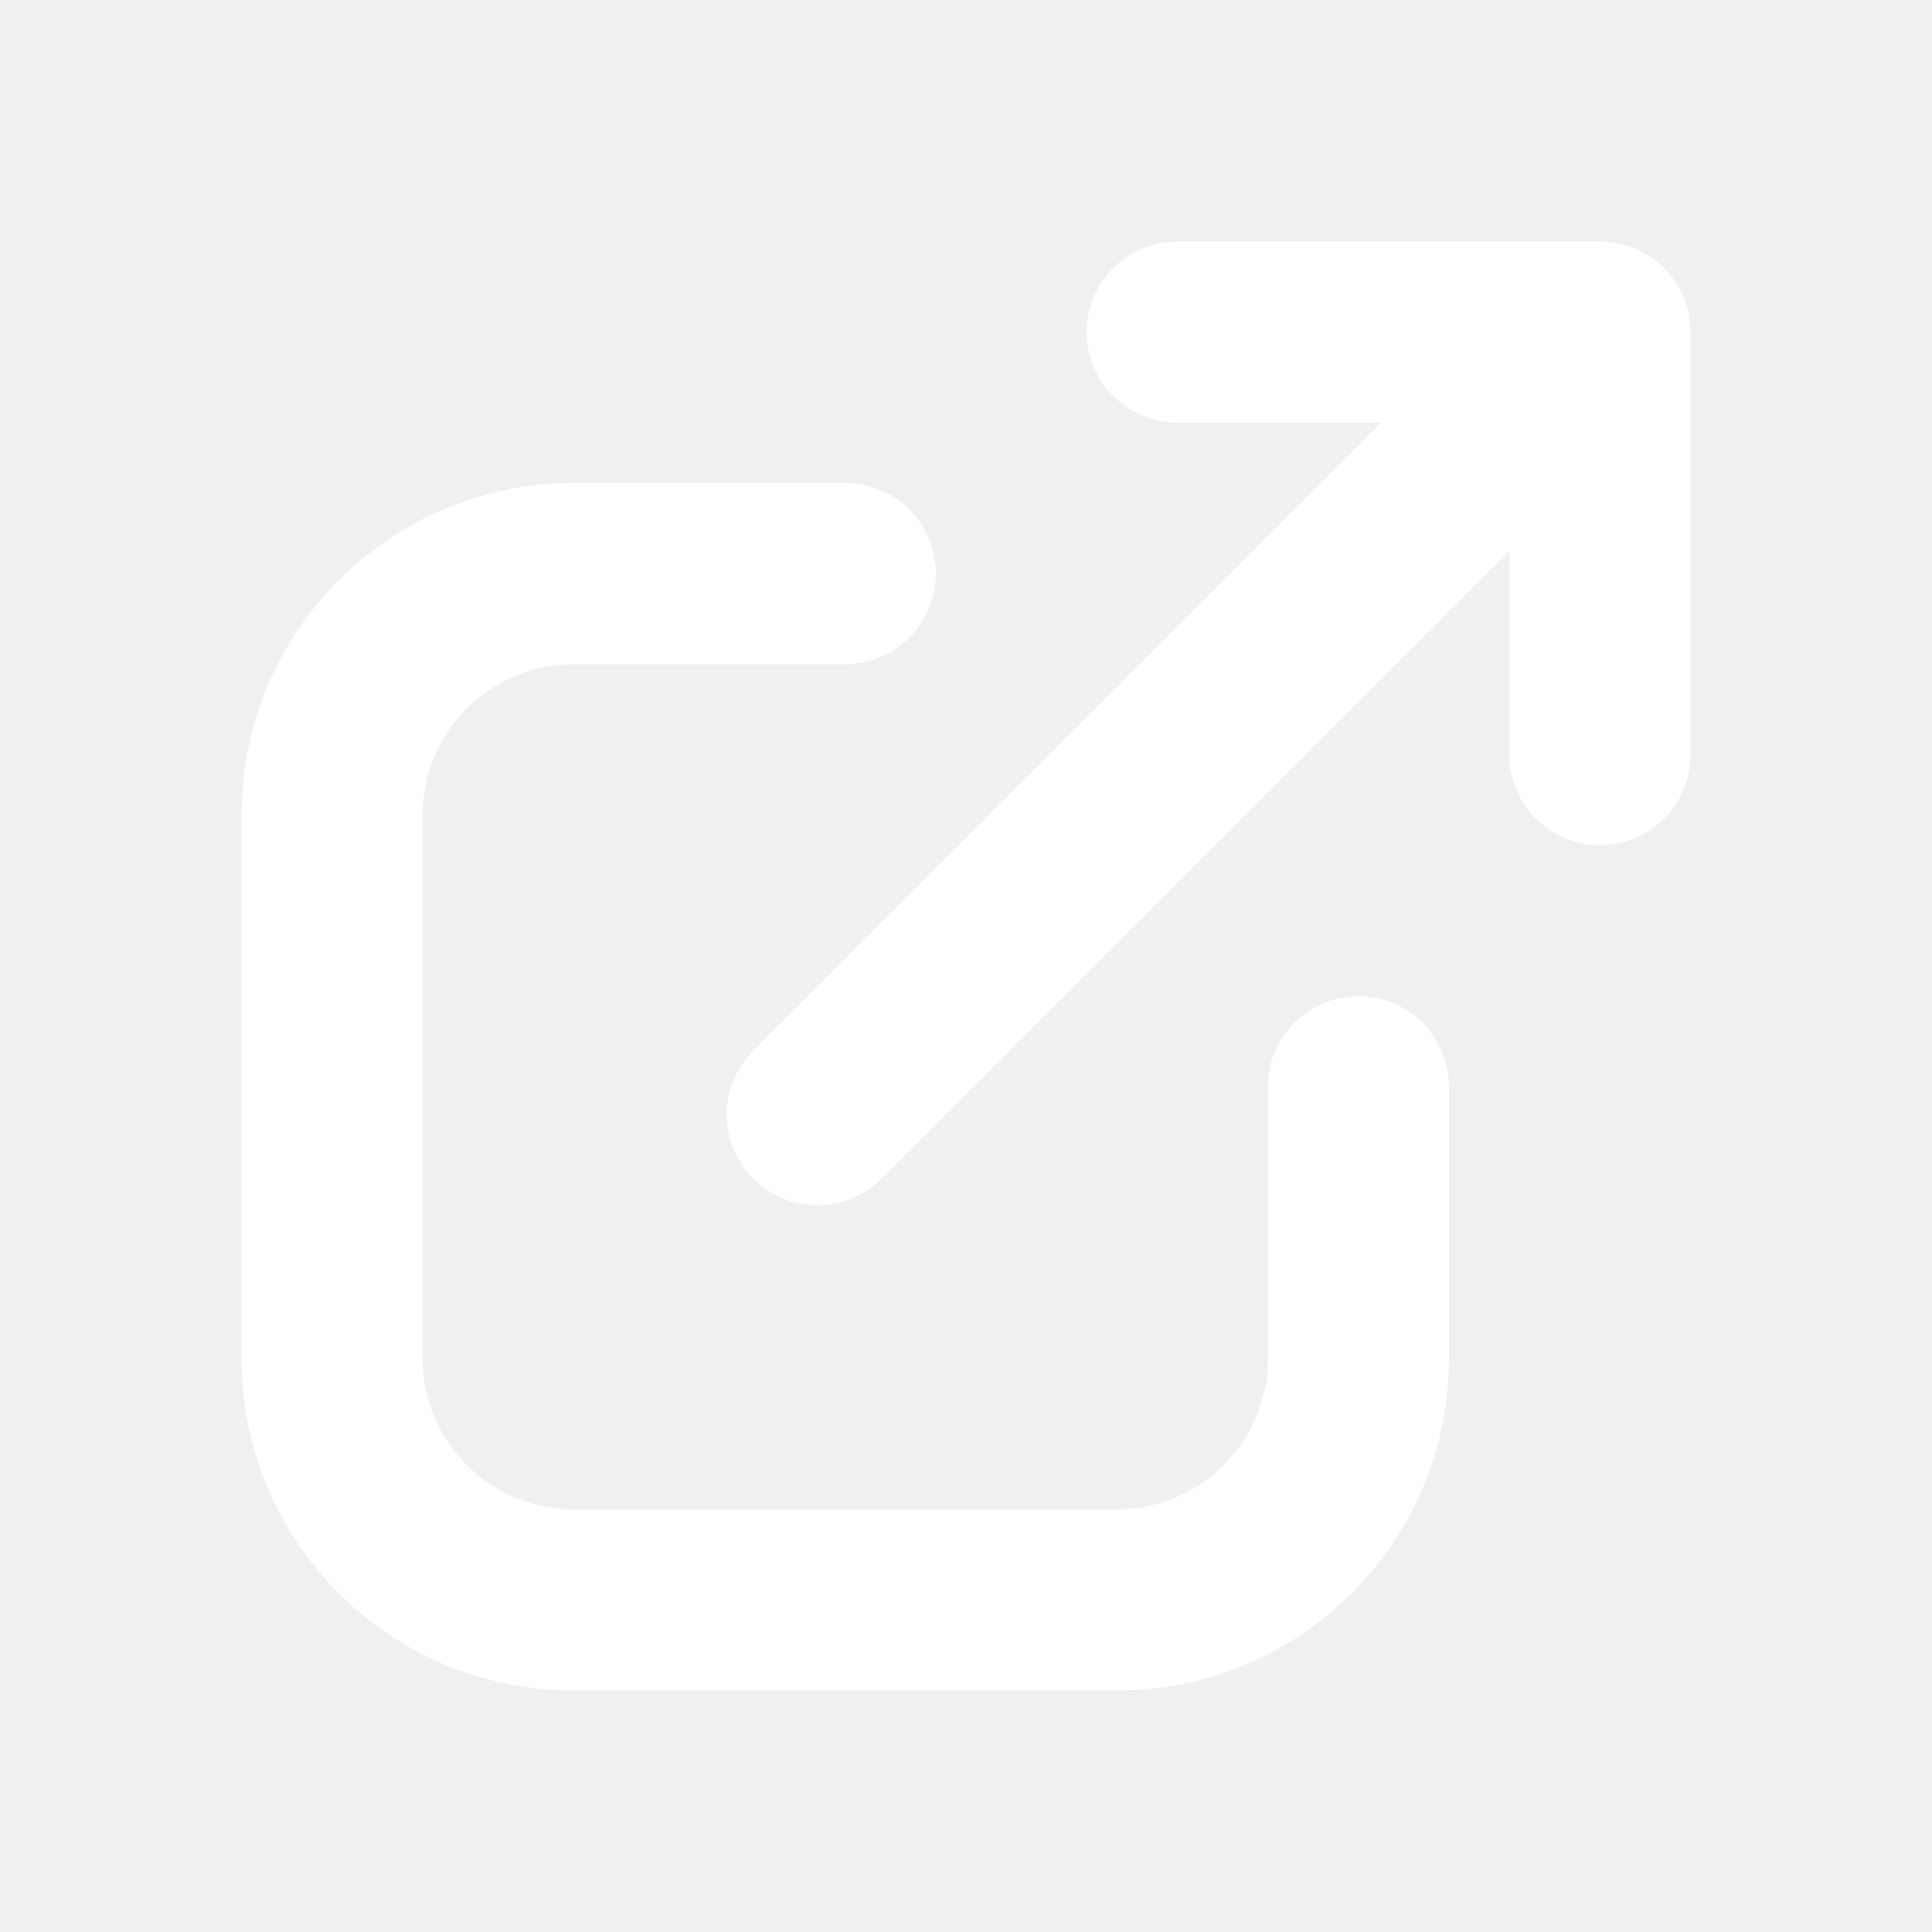
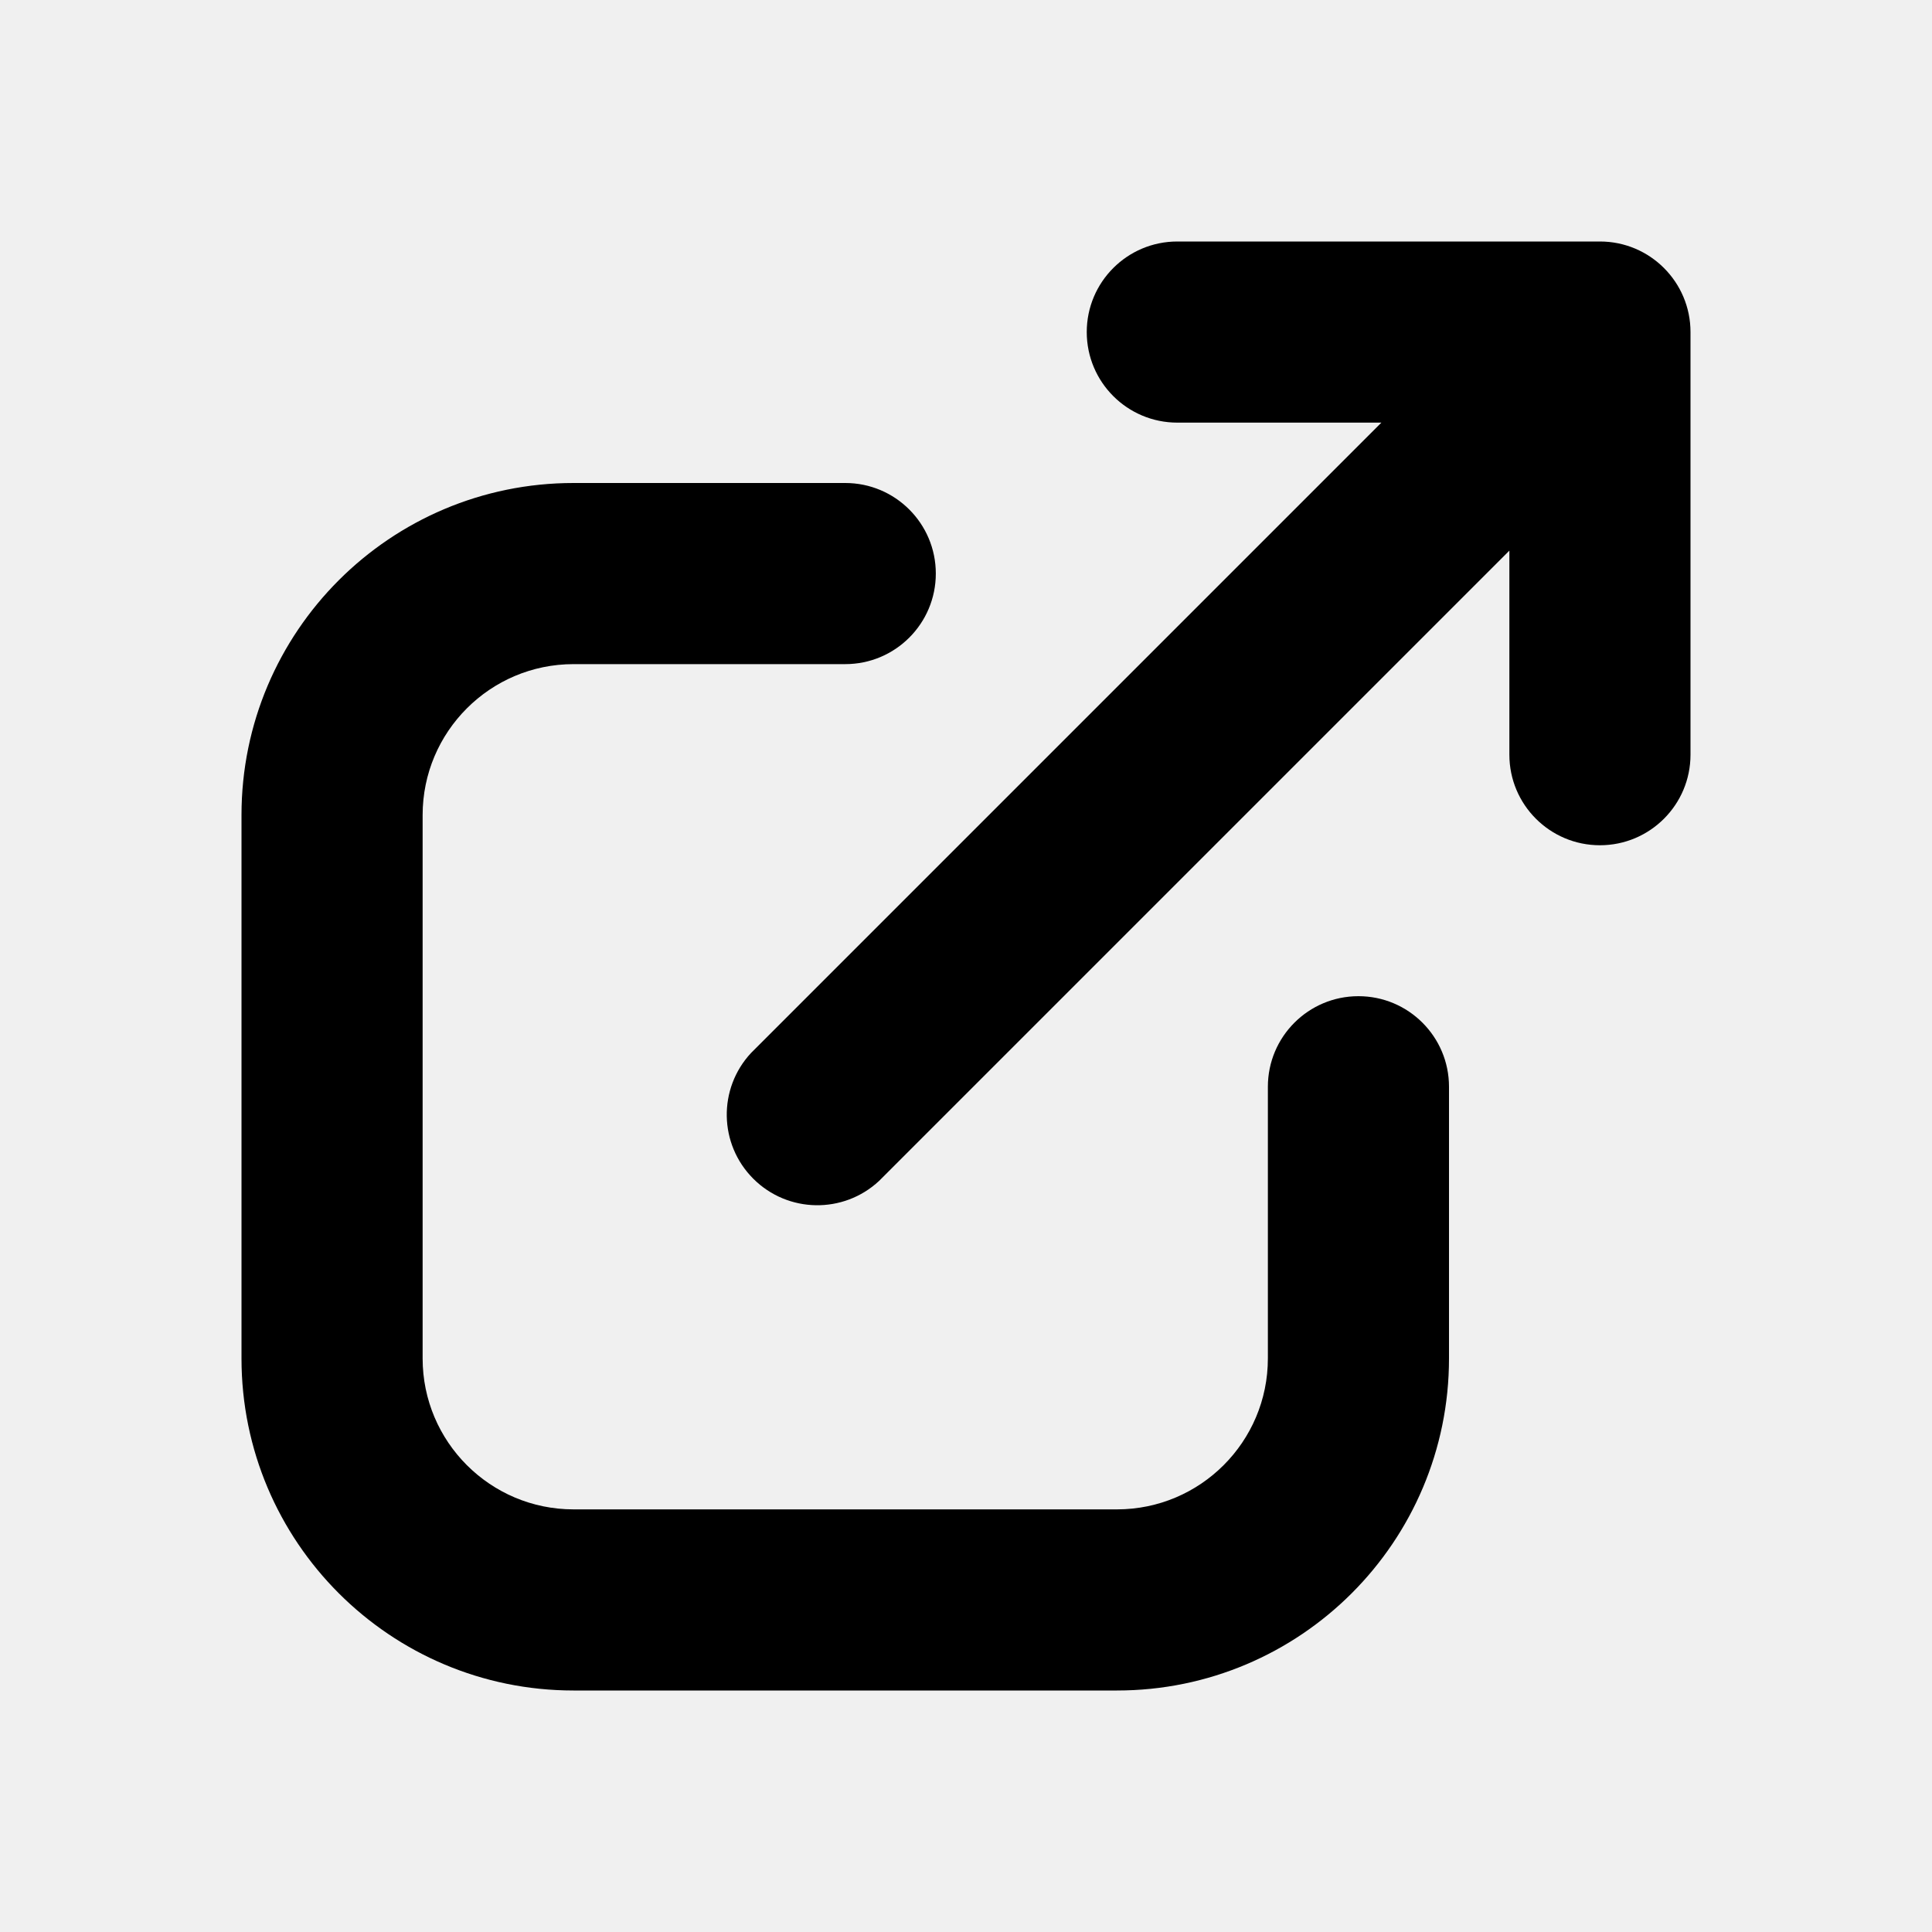
<svg xmlns="http://www.w3.org/2000/svg" viewBox="0 0 16 16" fill="currentColor" class="size-4">
-   <path d="M6.22 8.72a.75.75 0 0 0 1.06 1.06l5.22-5.22v1.69a.75.75 0 0 0 1.5 0v-3.5a.75.75 0 0 0-.75-.75h-3.5a.75.75 0 0 0 0 1.5h1.69L6.22 8.72Z" style="fill:#ffffff" />
-   <path d="M3.5 6.75c0-.69.56-1.25 1.25-1.25H7A.75.75 0 0 0 7 4H4.75A2.75 2.75 0 0 0 2 6.75v4.5A2.75 2.75 0 0 0 4.75 14h4.5A2.75 2.75 0 0 0 12 11.25V9a.75.75 0 0 0-1.5 0v2.25c0 .69-.56 1.25-1.25 1.25h-4.5c-.69 0-1.25-.56-1.25-1.25v-4.5Z" style="fill:#ffffff" />
+   <path d="M6.22 8.72a.75.75 0 0 0 1.06 1.06l5.22-5.22v1.69a.75.75 0 0 0 1.5 0v-3.5a.75.75 0 0 0-.75-.75h-3.5a.75.75 0 0 0 0 1.5h1.69L6.22 8.72Z" />
+   <path d="M3.5 6.75c0-.69.56-1.25 1.25-1.25H7A.75.75 0 0 0 7 4H4.75A2.75 2.75 0 0 0 2 6.75v4.5A2.75 2.75 0 0 0 4.75 14h4.5A2.75 2.75 0 0 0 12 11.25V9a.75.75 0 0 0-1.5 0v2.25c0 .69-.56 1.25-1.25 1.25h-4.5c-.69 0-1.25-.56-1.25-1.25v-4.5Z" />
</svg>
